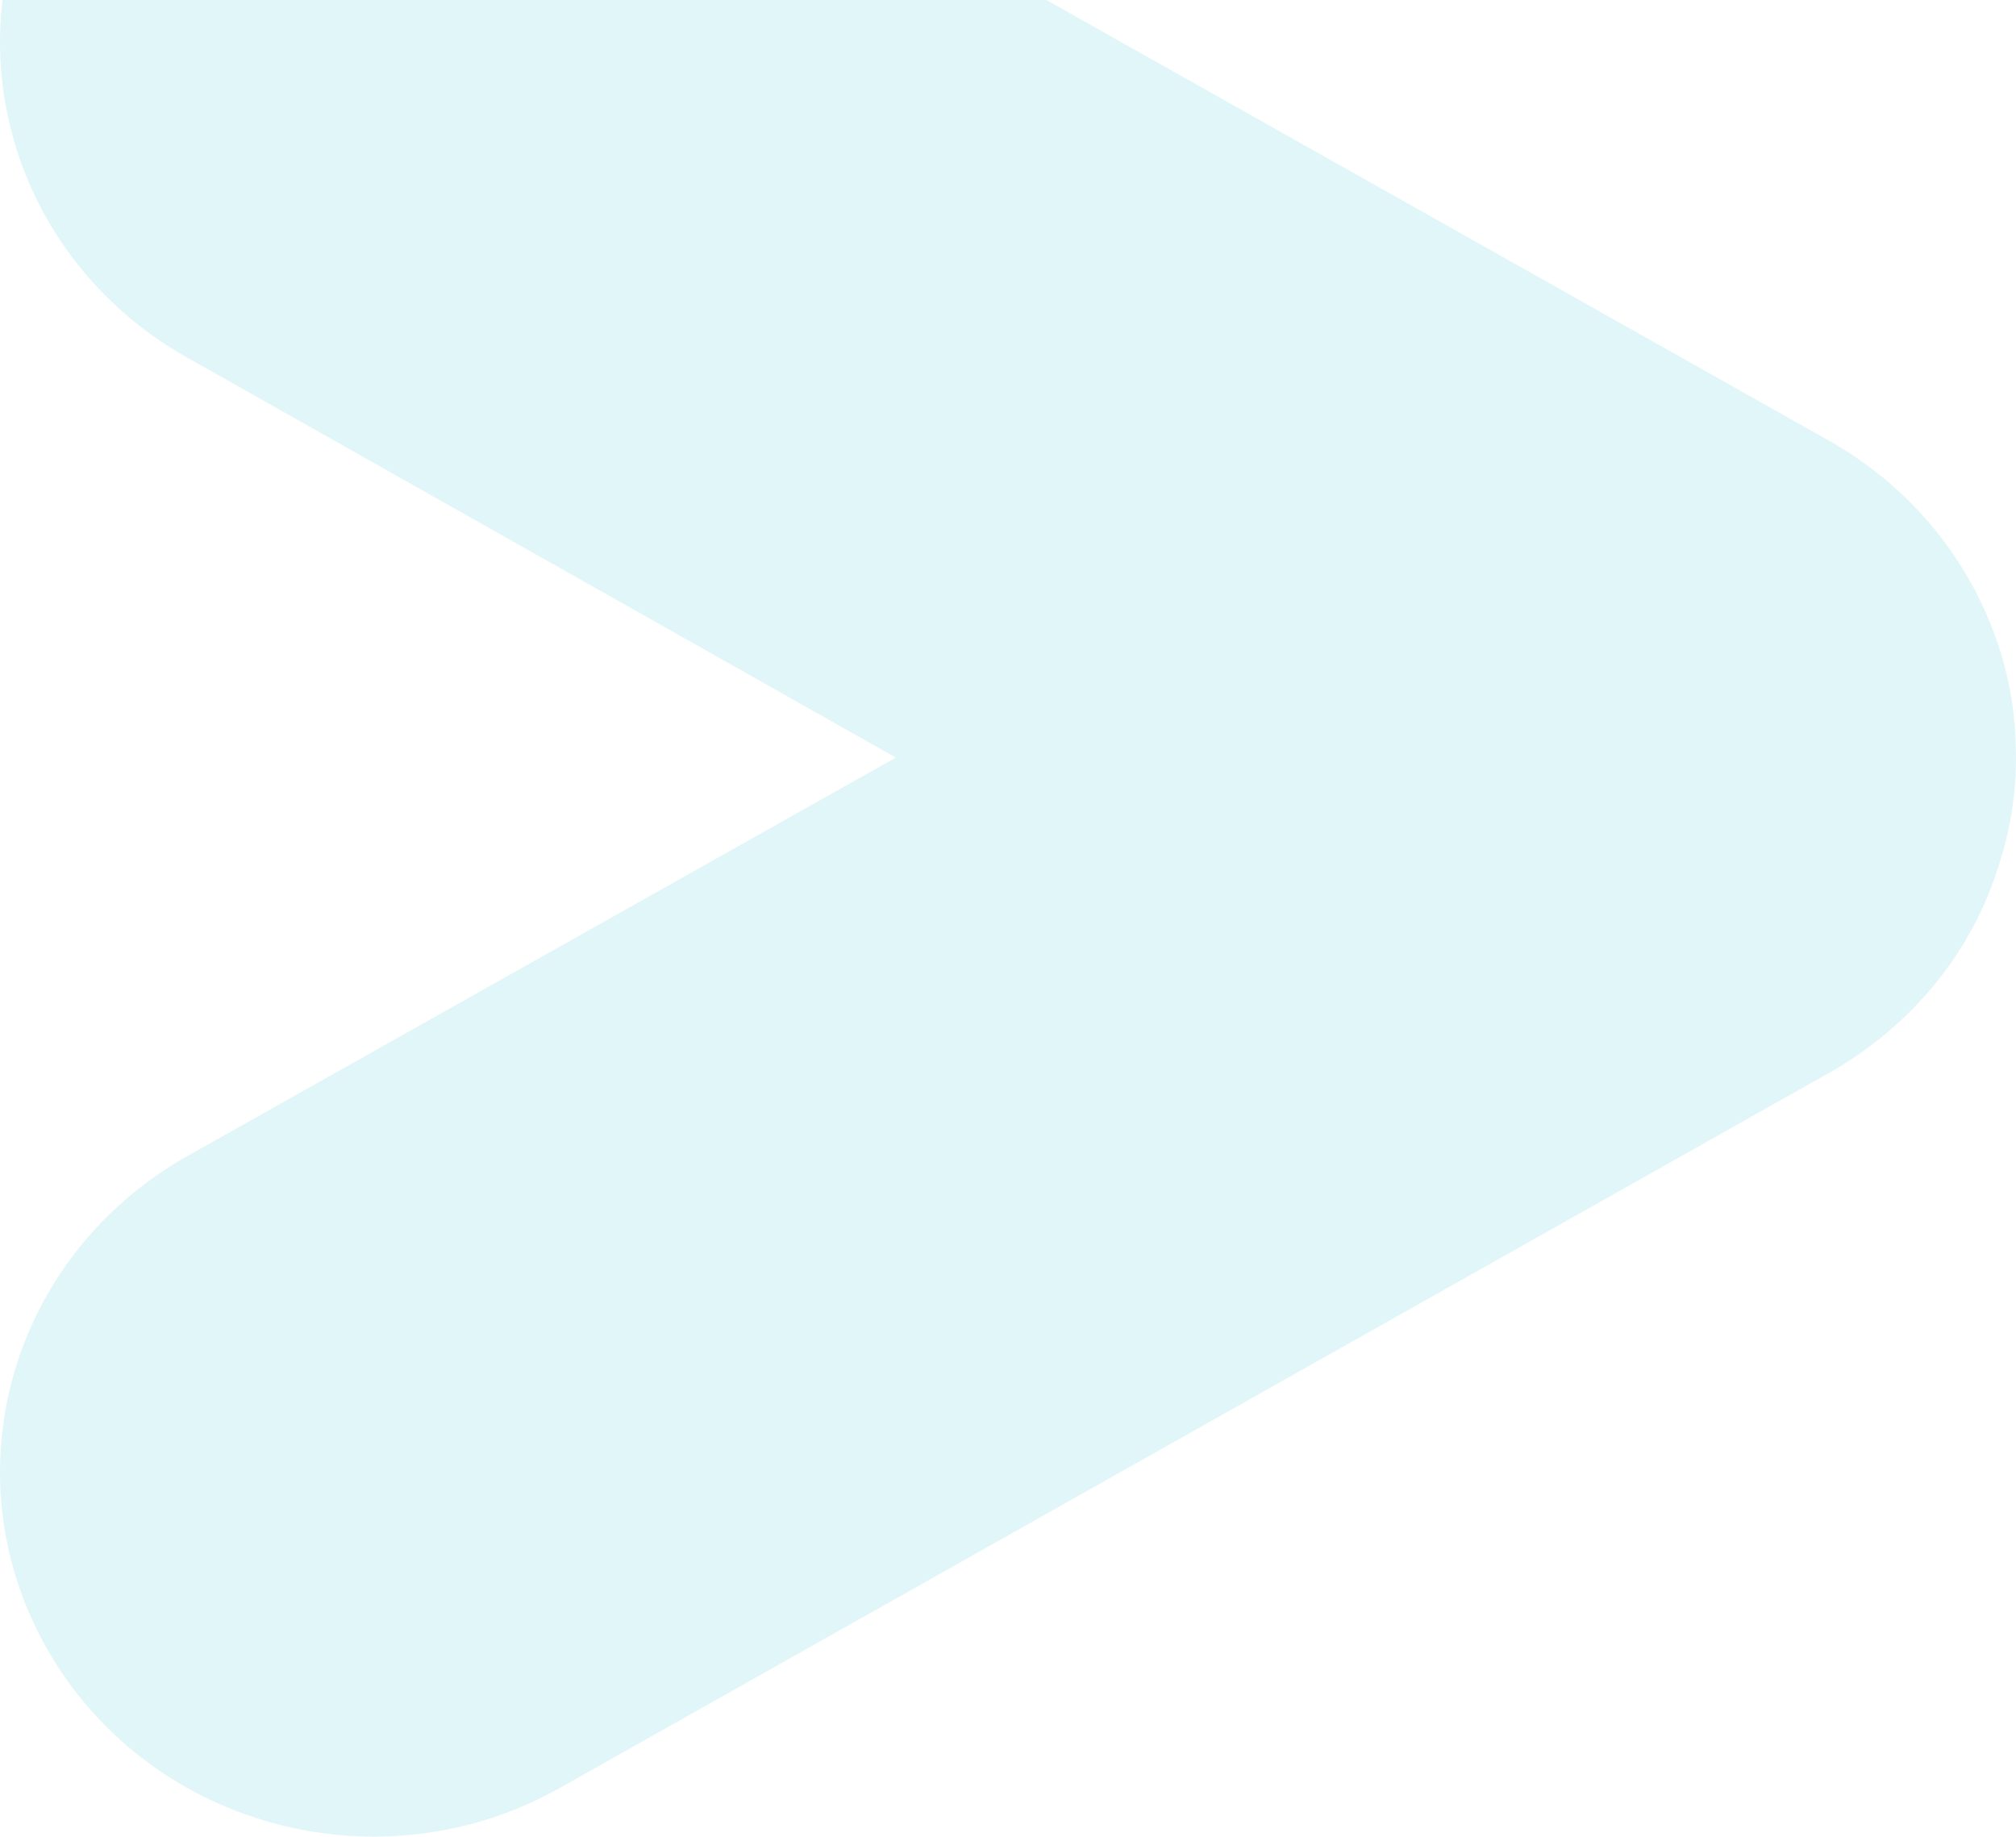
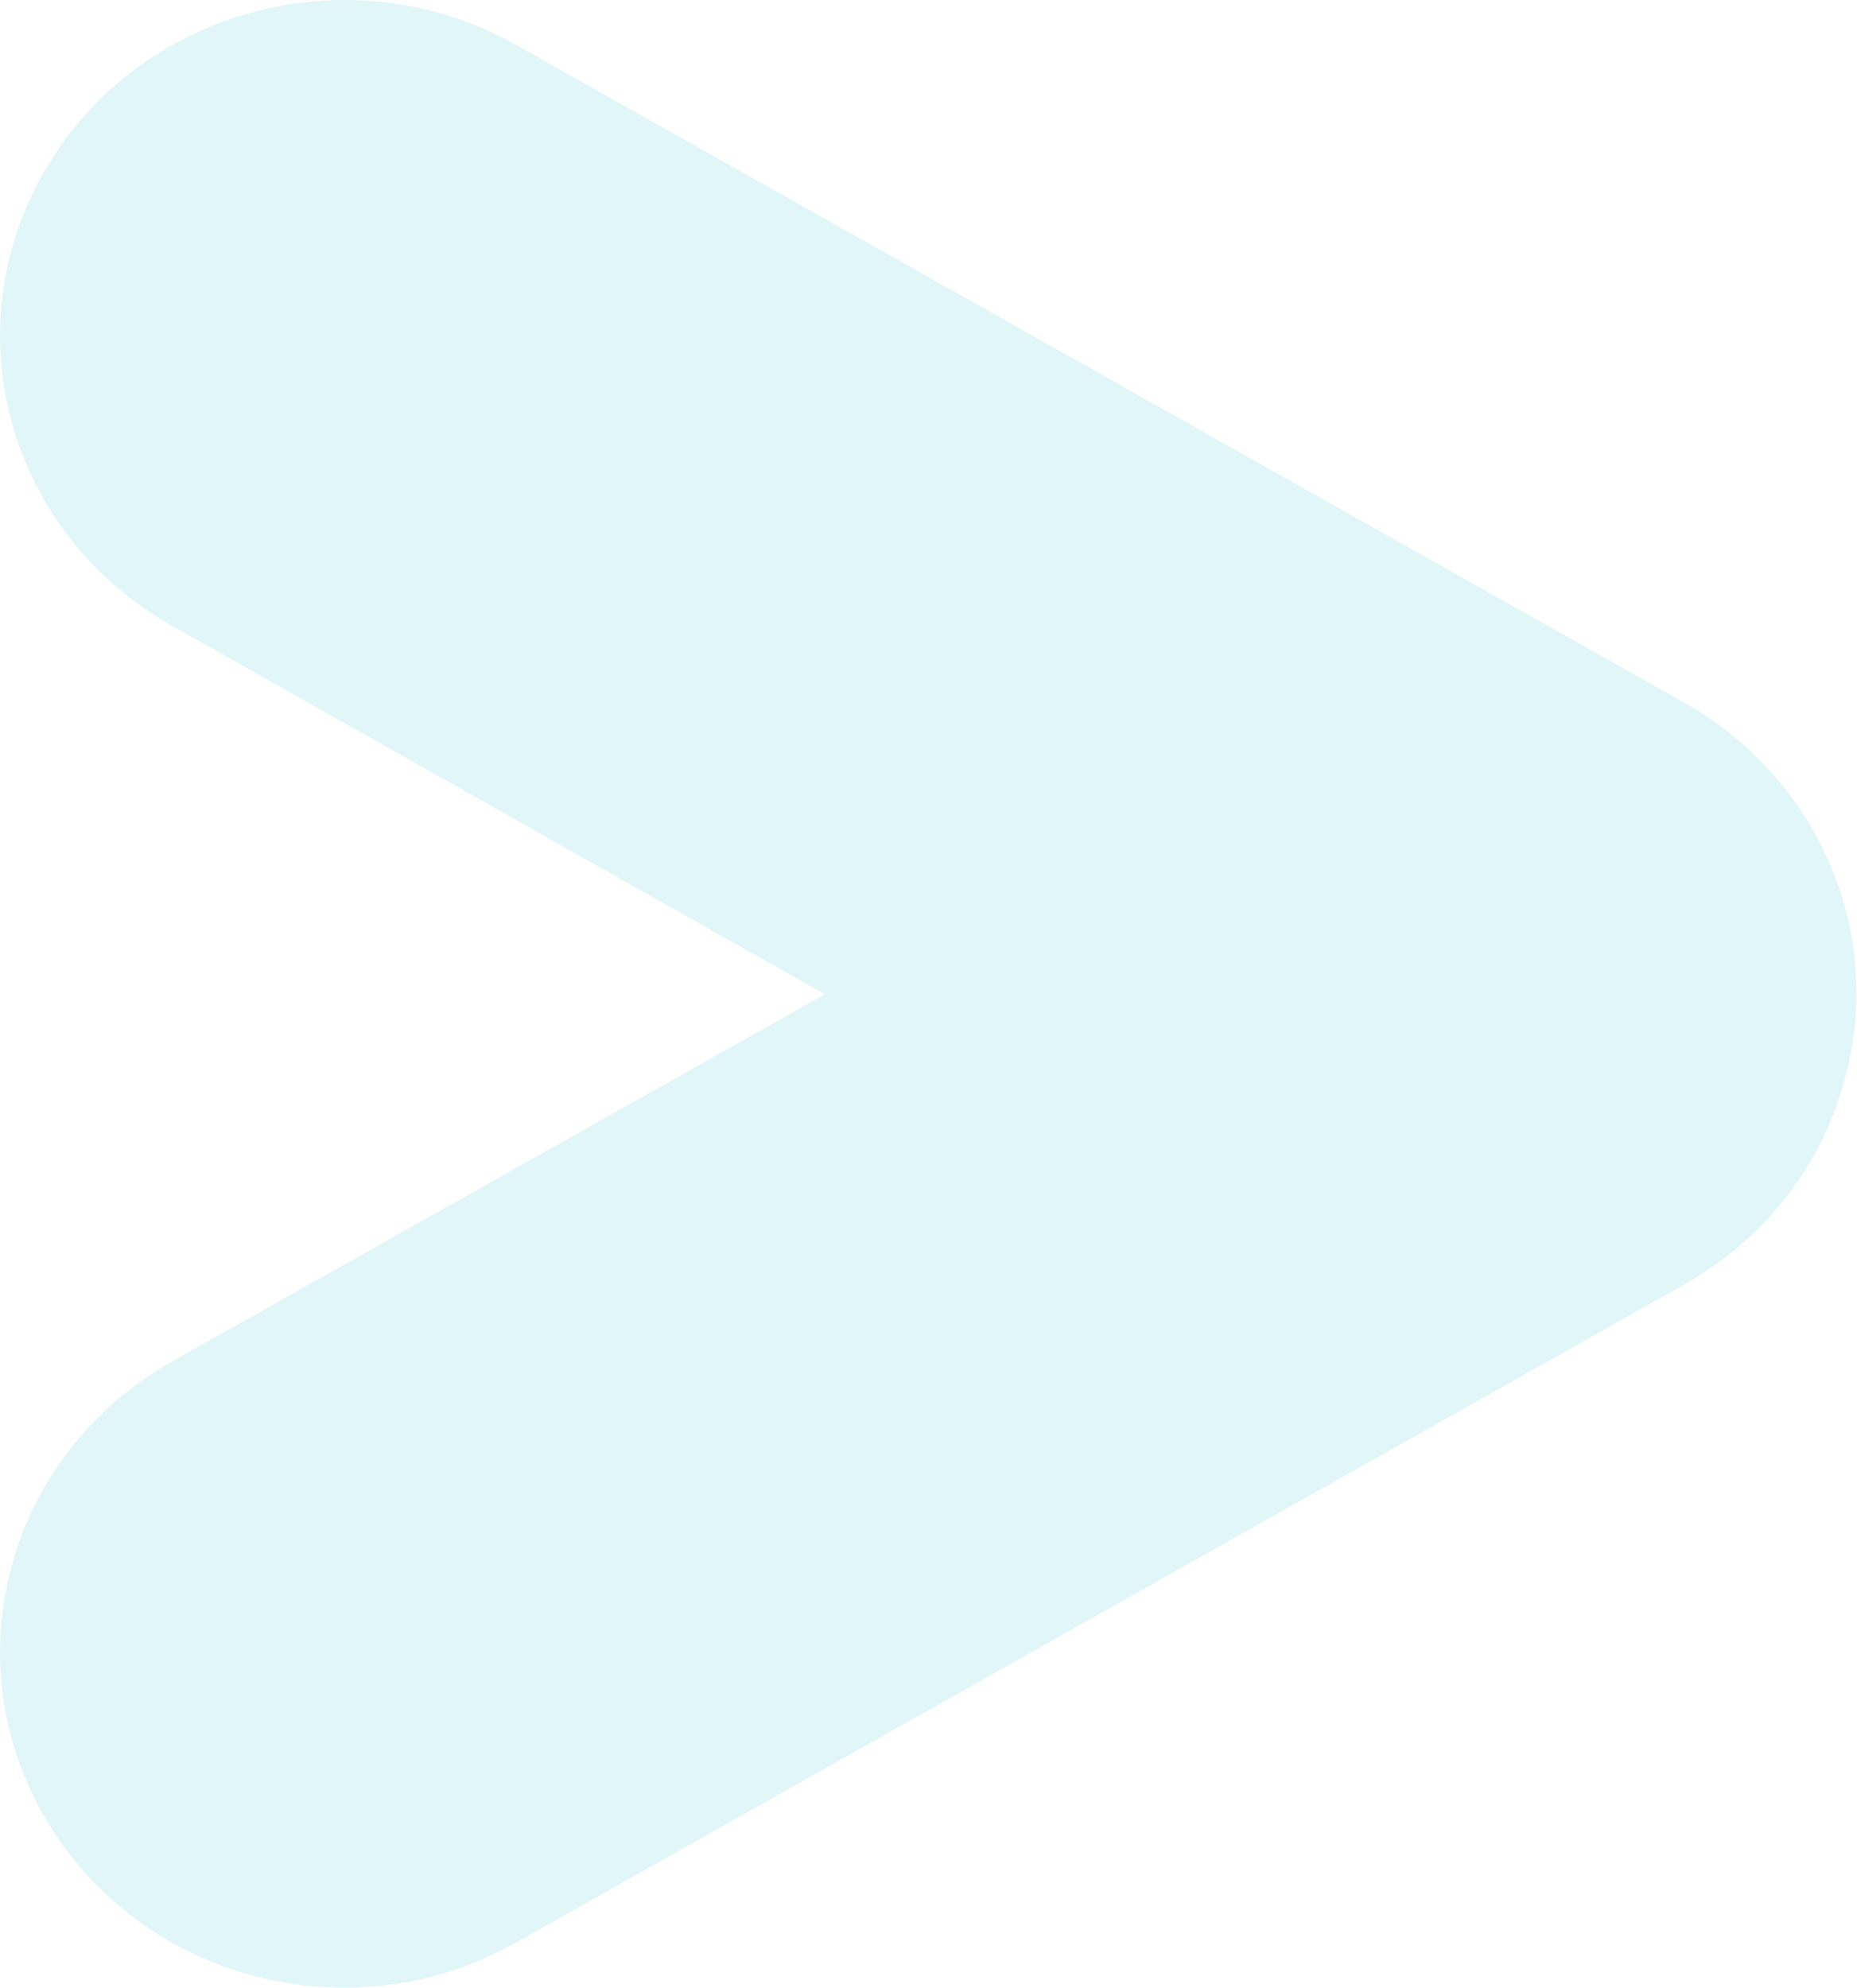
- <svg xmlns="http://www.w3.org/2000/svg" width="394" height="359" viewBox="0 0 394 359" fill="none">
-   <path opacity="0.21" fill-rule="evenodd" clip-rule="evenodd" d="M36.564 225.971L175.076 148.055L36.564 69.872C1.557 50.175 -10.384 6.681 9.842 -27.362C30.029 -61.444 74.683 -73.095 109.535 -53.474L357.581 86.192C374.812 95.984 386.442 111.544 391.421 128.927C393.016 134.544 393.833 140.16 393.949 145.777C394.261 153.52 393.133 161.338 390.682 168.967C385.625 185.514 374.112 200.239 357.581 209.614L109.535 349.355C74.683 369.053 30.029 357.401 9.842 323.358C-10.384 289.2 1.557 245.745 36.564 225.971Z" fill="#71D3DC" />
+ <svg xmlns="http://www.w3.org/2000/svg" width="394" height="422" viewBox="0 0 394 422" fill="none">
+   <path opacity="0.21" fill-rule="evenodd" clip-rule="evenodd" d="M36.564 288.971L175.076 211.055L36.564 132.872C1.557 113.175 -10.384 69.681 9.842 35.638C30.029 1.556 74.683 -10.095 109.535 9.526L357.581 149.192C374.812 158.984 386.442 174.544 391.421 191.927C393.016 197.544 393.833 203.16 393.949 208.777C394.261 216.52 393.133 224.338 390.682 231.967C385.625 248.514 374.112 263.239 357.581 272.614L109.535 412.355C74.683 432.053 30.029 420.401 9.842 386.358C-10.384 352.2 1.557 308.745 36.564 288.971" fill="#71D3DC" />
</svg>
